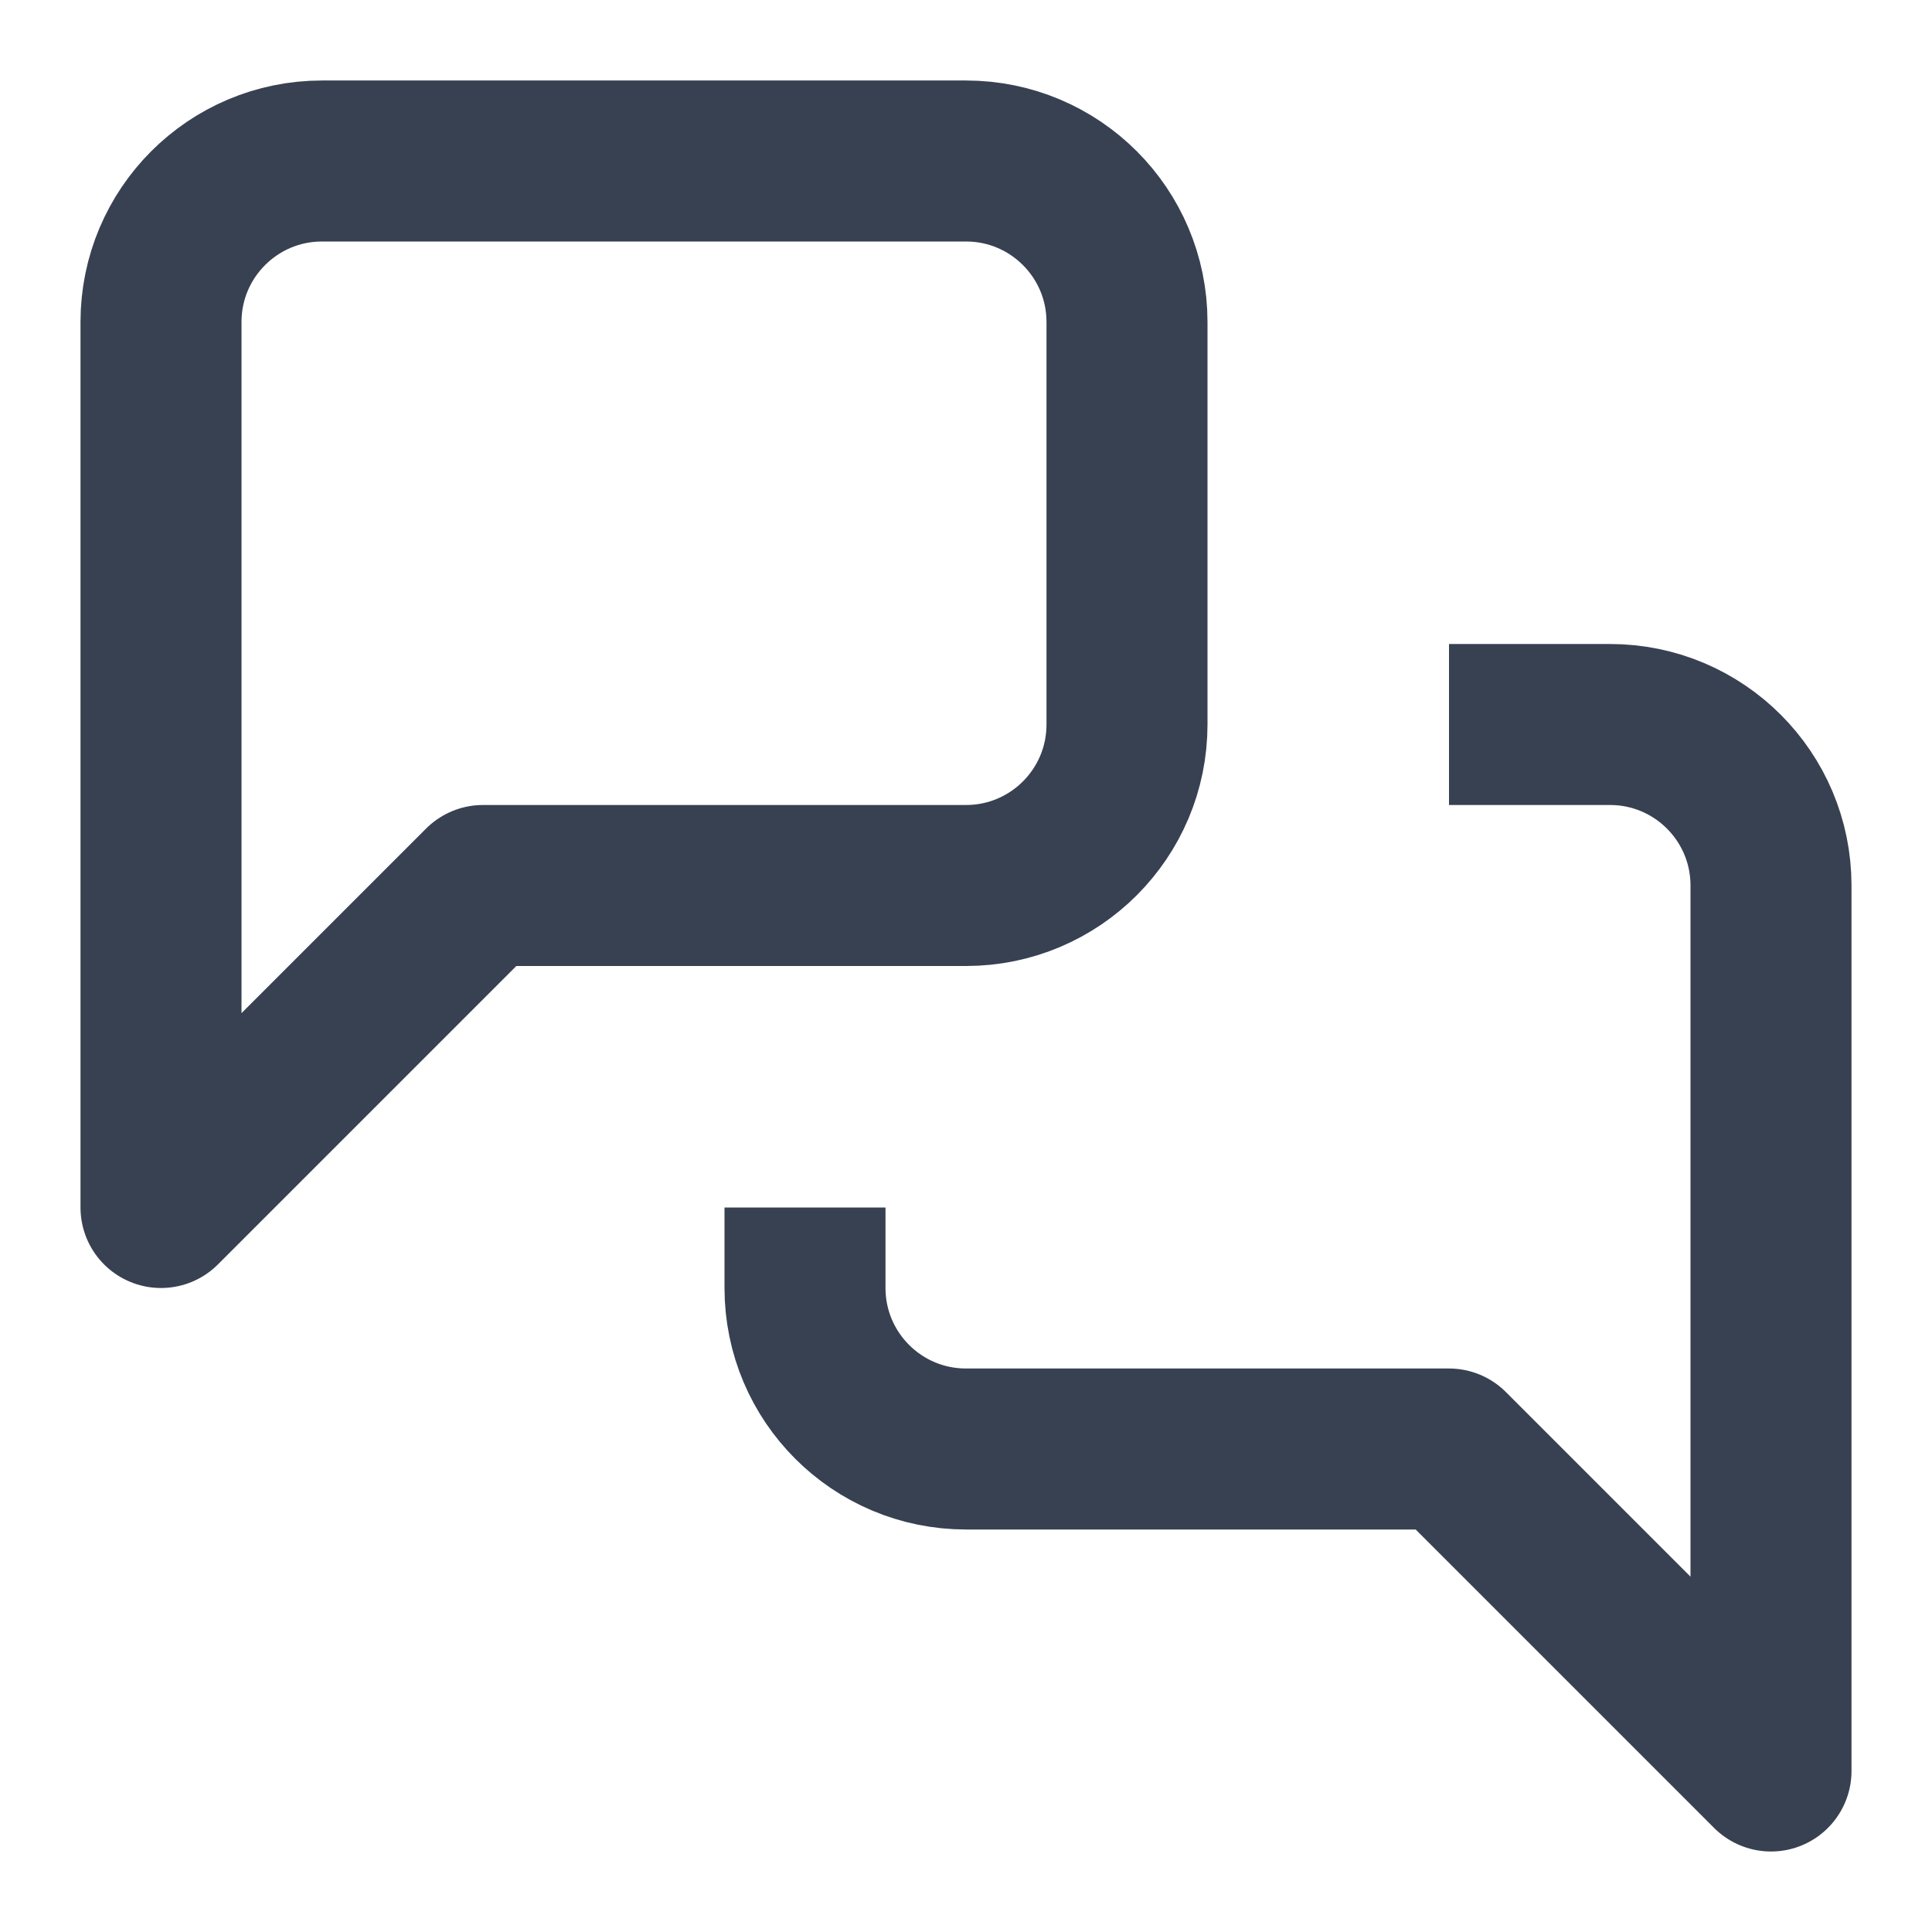
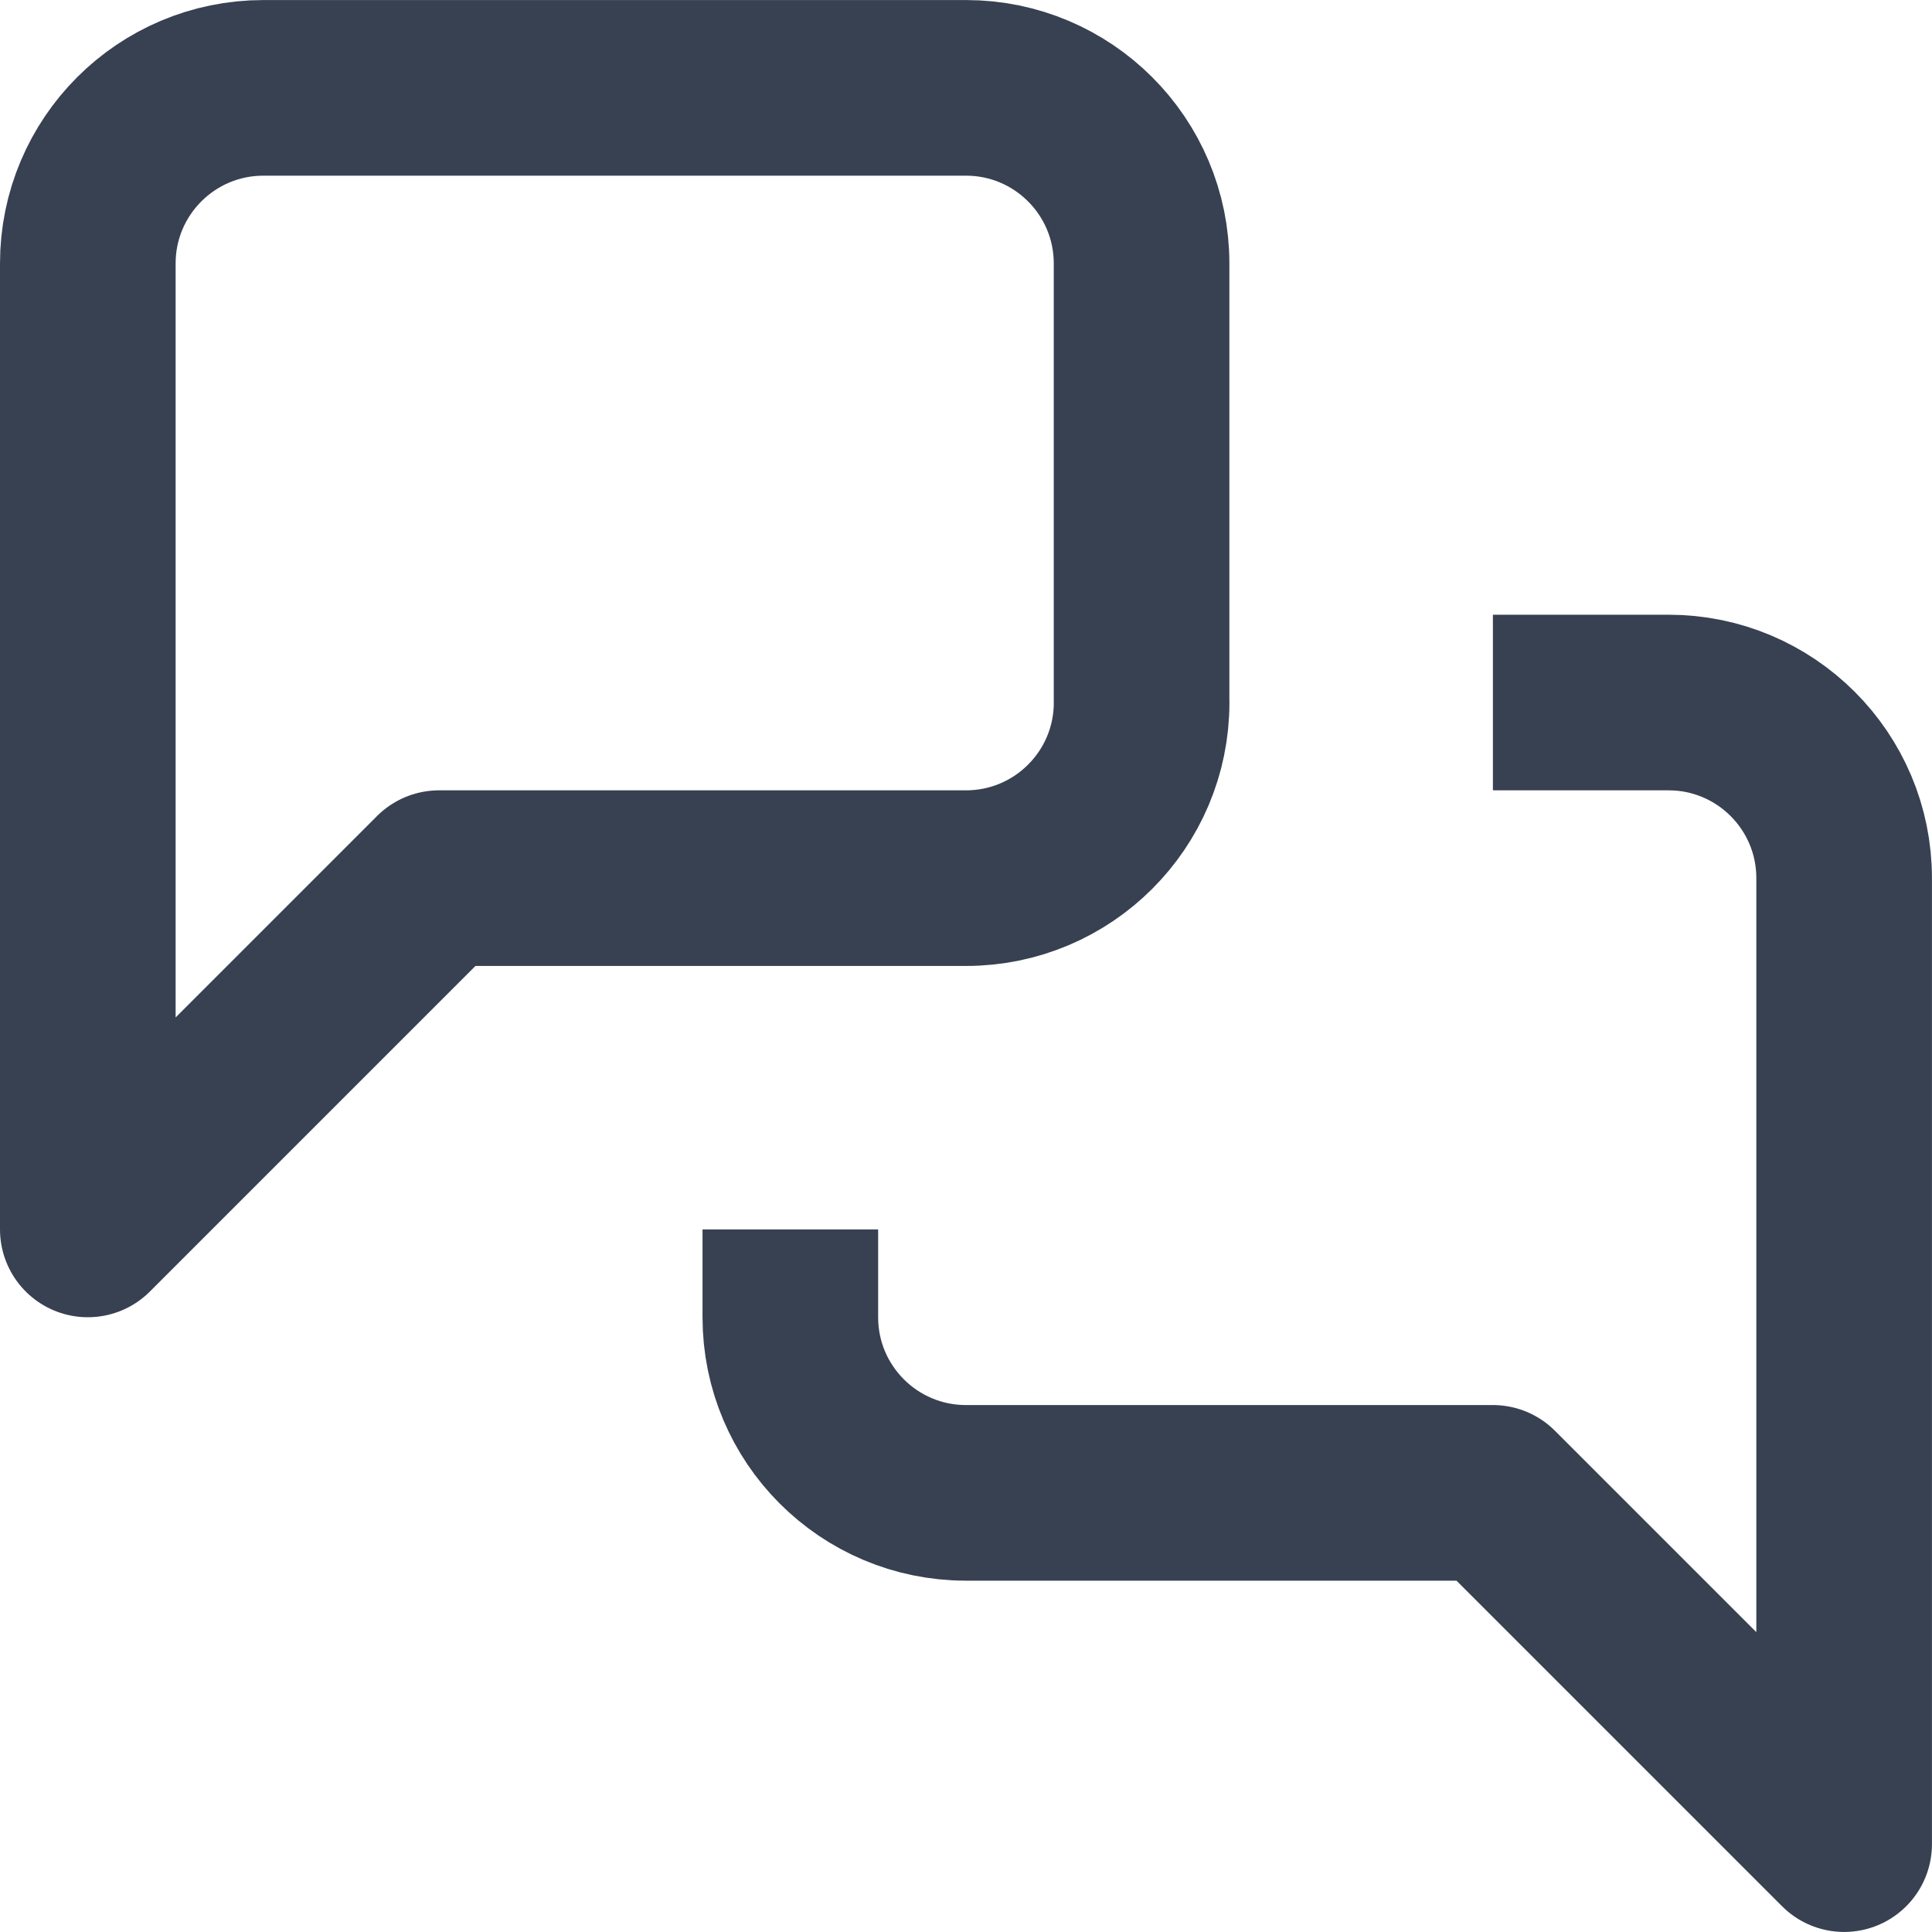
- <svg xmlns="http://www.w3.org/2000/svg" viewBox="0 0 24 24" fill="none">
-   <path d="M14 9a2 2 0 0 1-2 2H6l-4 4V4a2 2 0 0 1 2-2h8a2 2 0 0 1 2 2v5Z" stroke="#374151" stroke-width="2" stroke-linejoin="round" />
-   <path d="M18 9h2a2 2 0 0 1 2 2v11l-4-4h-6a2 2 0 0 1-2-2v-1" stroke="#374151" stroke-width="2" stroke-linejoin="round" />
+ <svg xmlns="http://www.w3.org/2000/svg" viewBox="0 0 40 40" fill="none">
+   <path d="M 23.636 14.545 a 3.636 3.636 0 0 1 -3.636 3.636 H 9.091 l -7.273 7.273 V 5.455 a 3.636 3.636 0 0 1 3.636 -3.636 h 14.545 a 3.636 3.636 0 0 1 3.636 3.636 v 9.091 Z" stroke="#374151" stroke-width="3.636" stroke-linejoin="round" />
+   <path d="M 30.909 14.545 h 3.636 a 3.636 3.636 0 0 1 3.636 3.636 v 20 l -7.273 -7.273 h -10.909 a 3.636 3.636 0 0 1 -3.636 -3.636 v -1.818" stroke="#374151" stroke-width="3.636" stroke-linejoin="round" />
</svg>
